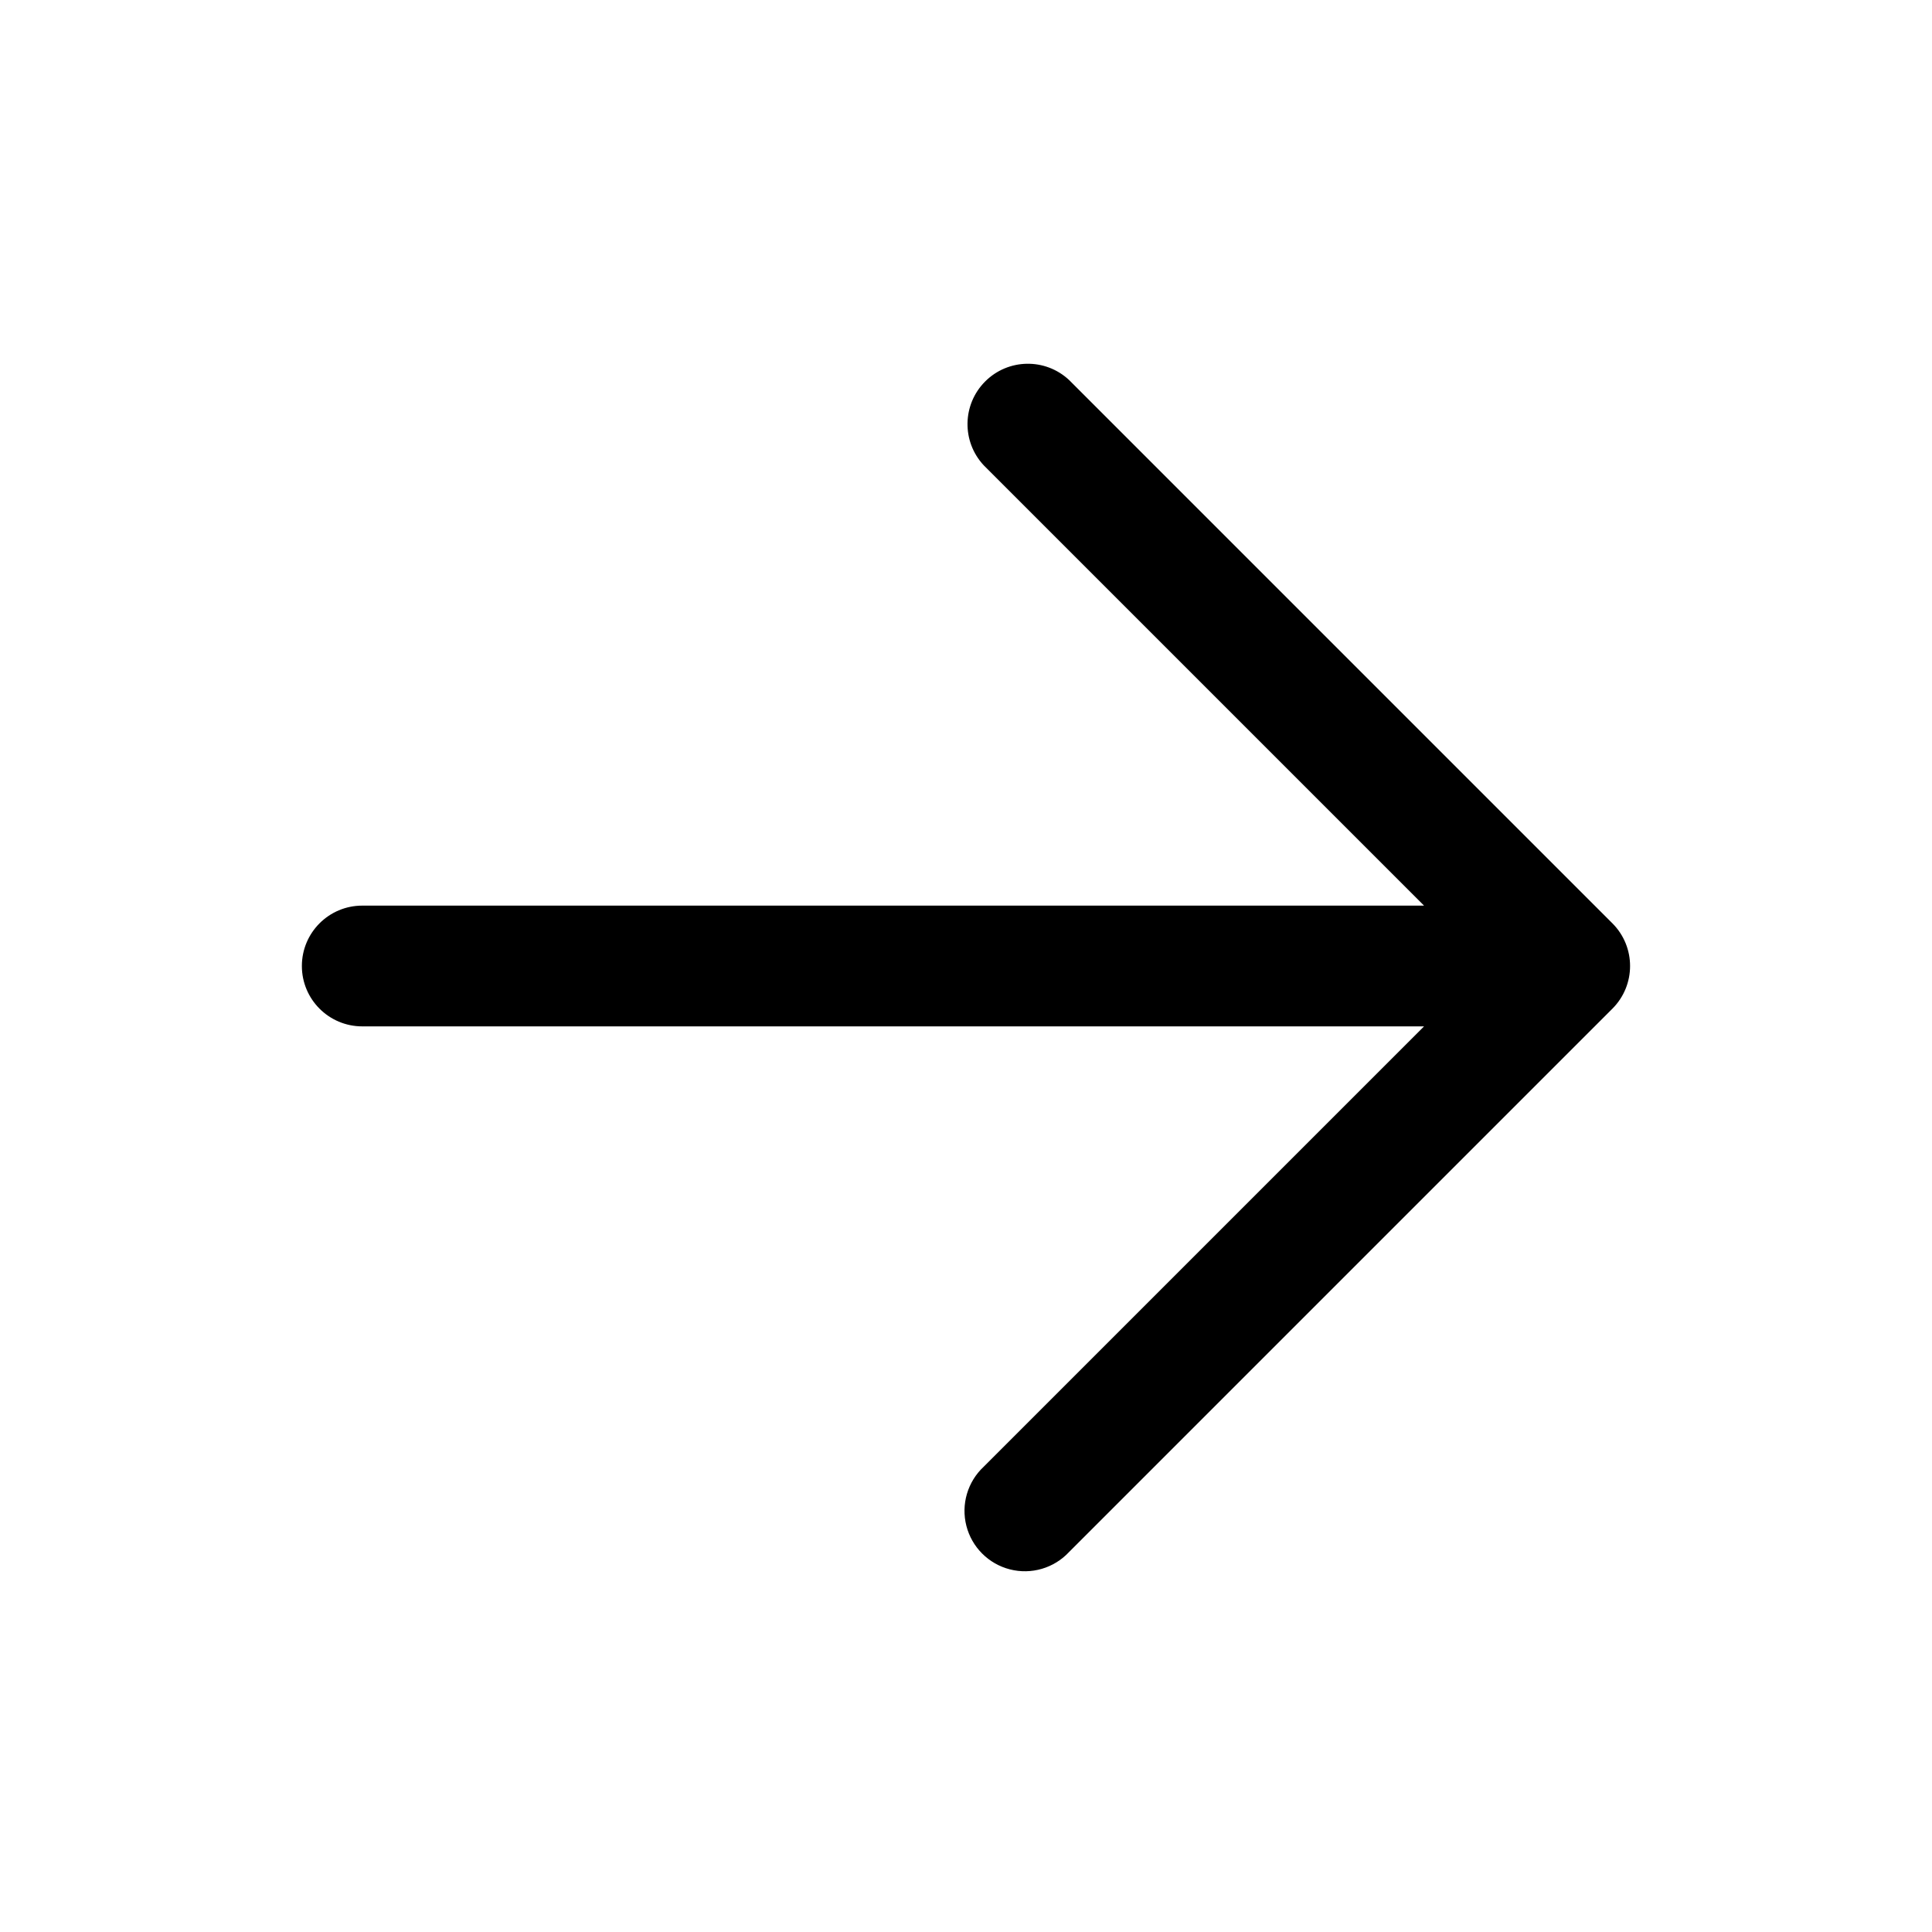
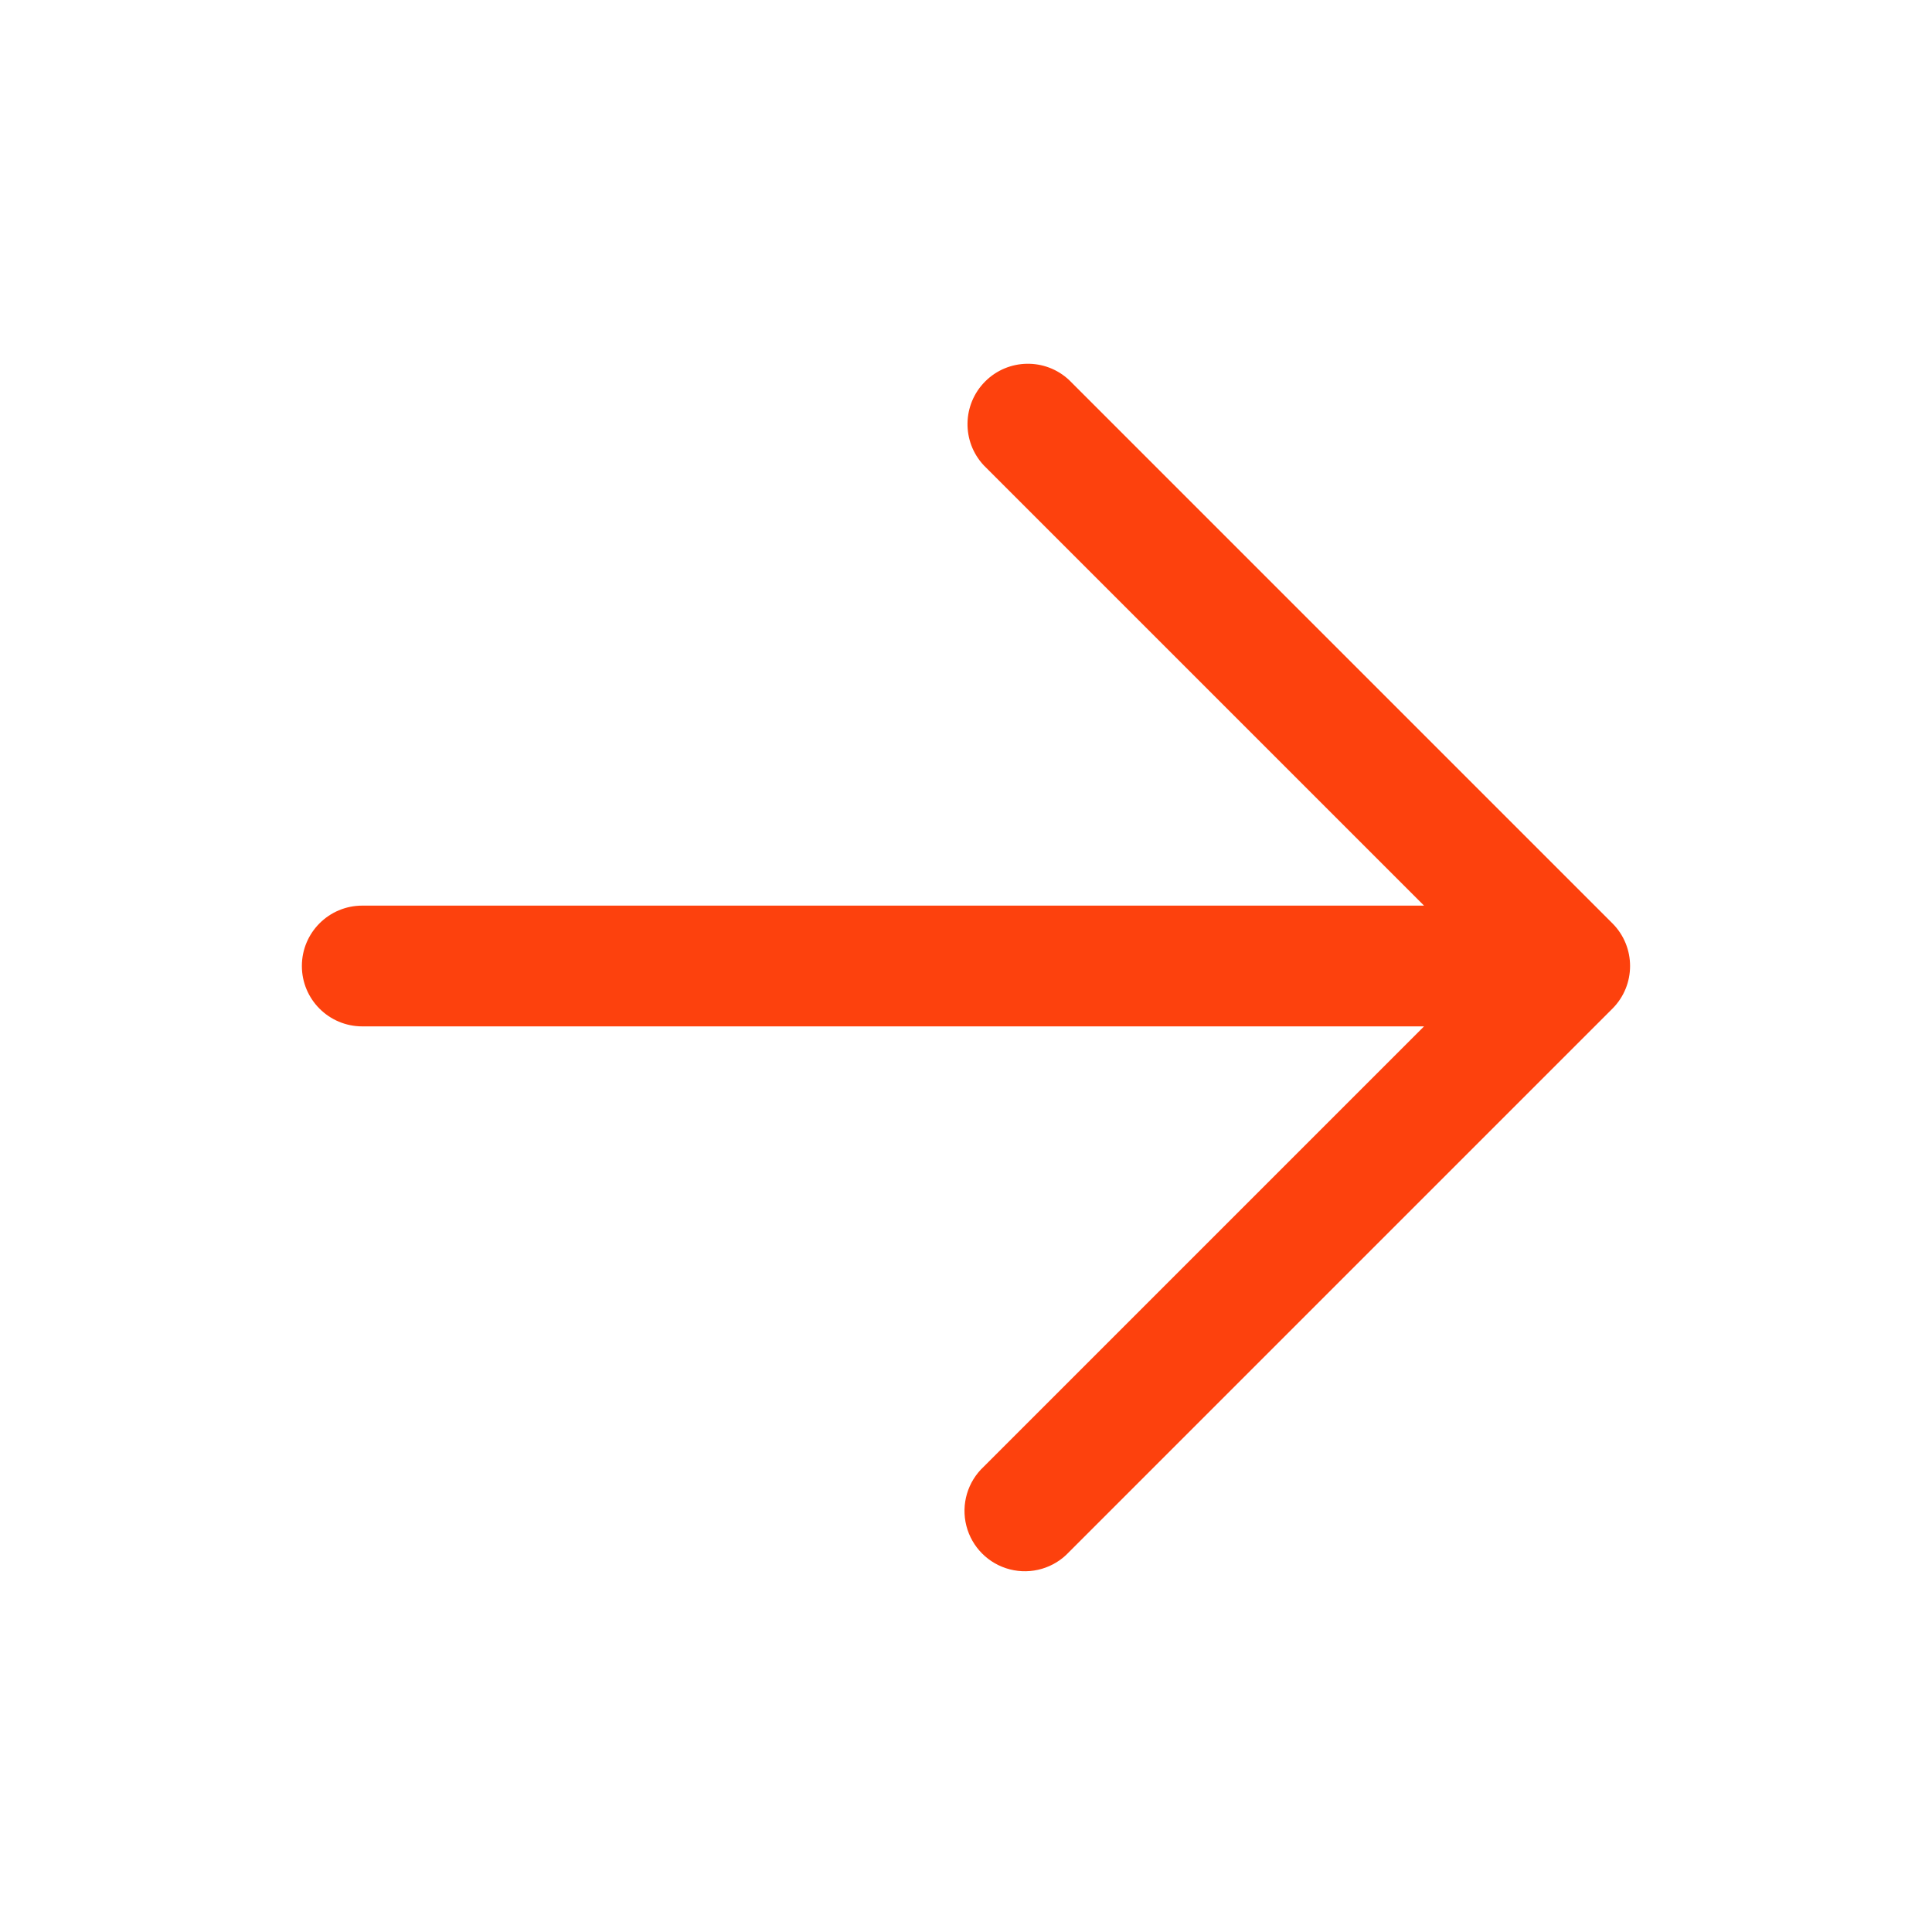
- <svg xmlns="http://www.w3.org/2000/svg" viewBox="0 0 24 24" fill="currentColor" class="w-6 h-6">
+ <svg xmlns="http://www.w3.org/2000/svg" viewBox="0 0 24 24" fill="#FD410D" class="w-6 h-6">
  <path fill-rule="evenodd" d="M3.75 12a.75.75 0 01.75-.75h13.19l-5.47-5.47a.75.75 0 011.06-1.06l6.75 6.75a.75.75 0 010 1.06l-6.75 6.75a.75.75 0 11-1.06-1.06l5.47-5.47H4.5a.75.75 0 01-.75-.75z" clip-rule="evenodd" />
</svg>
